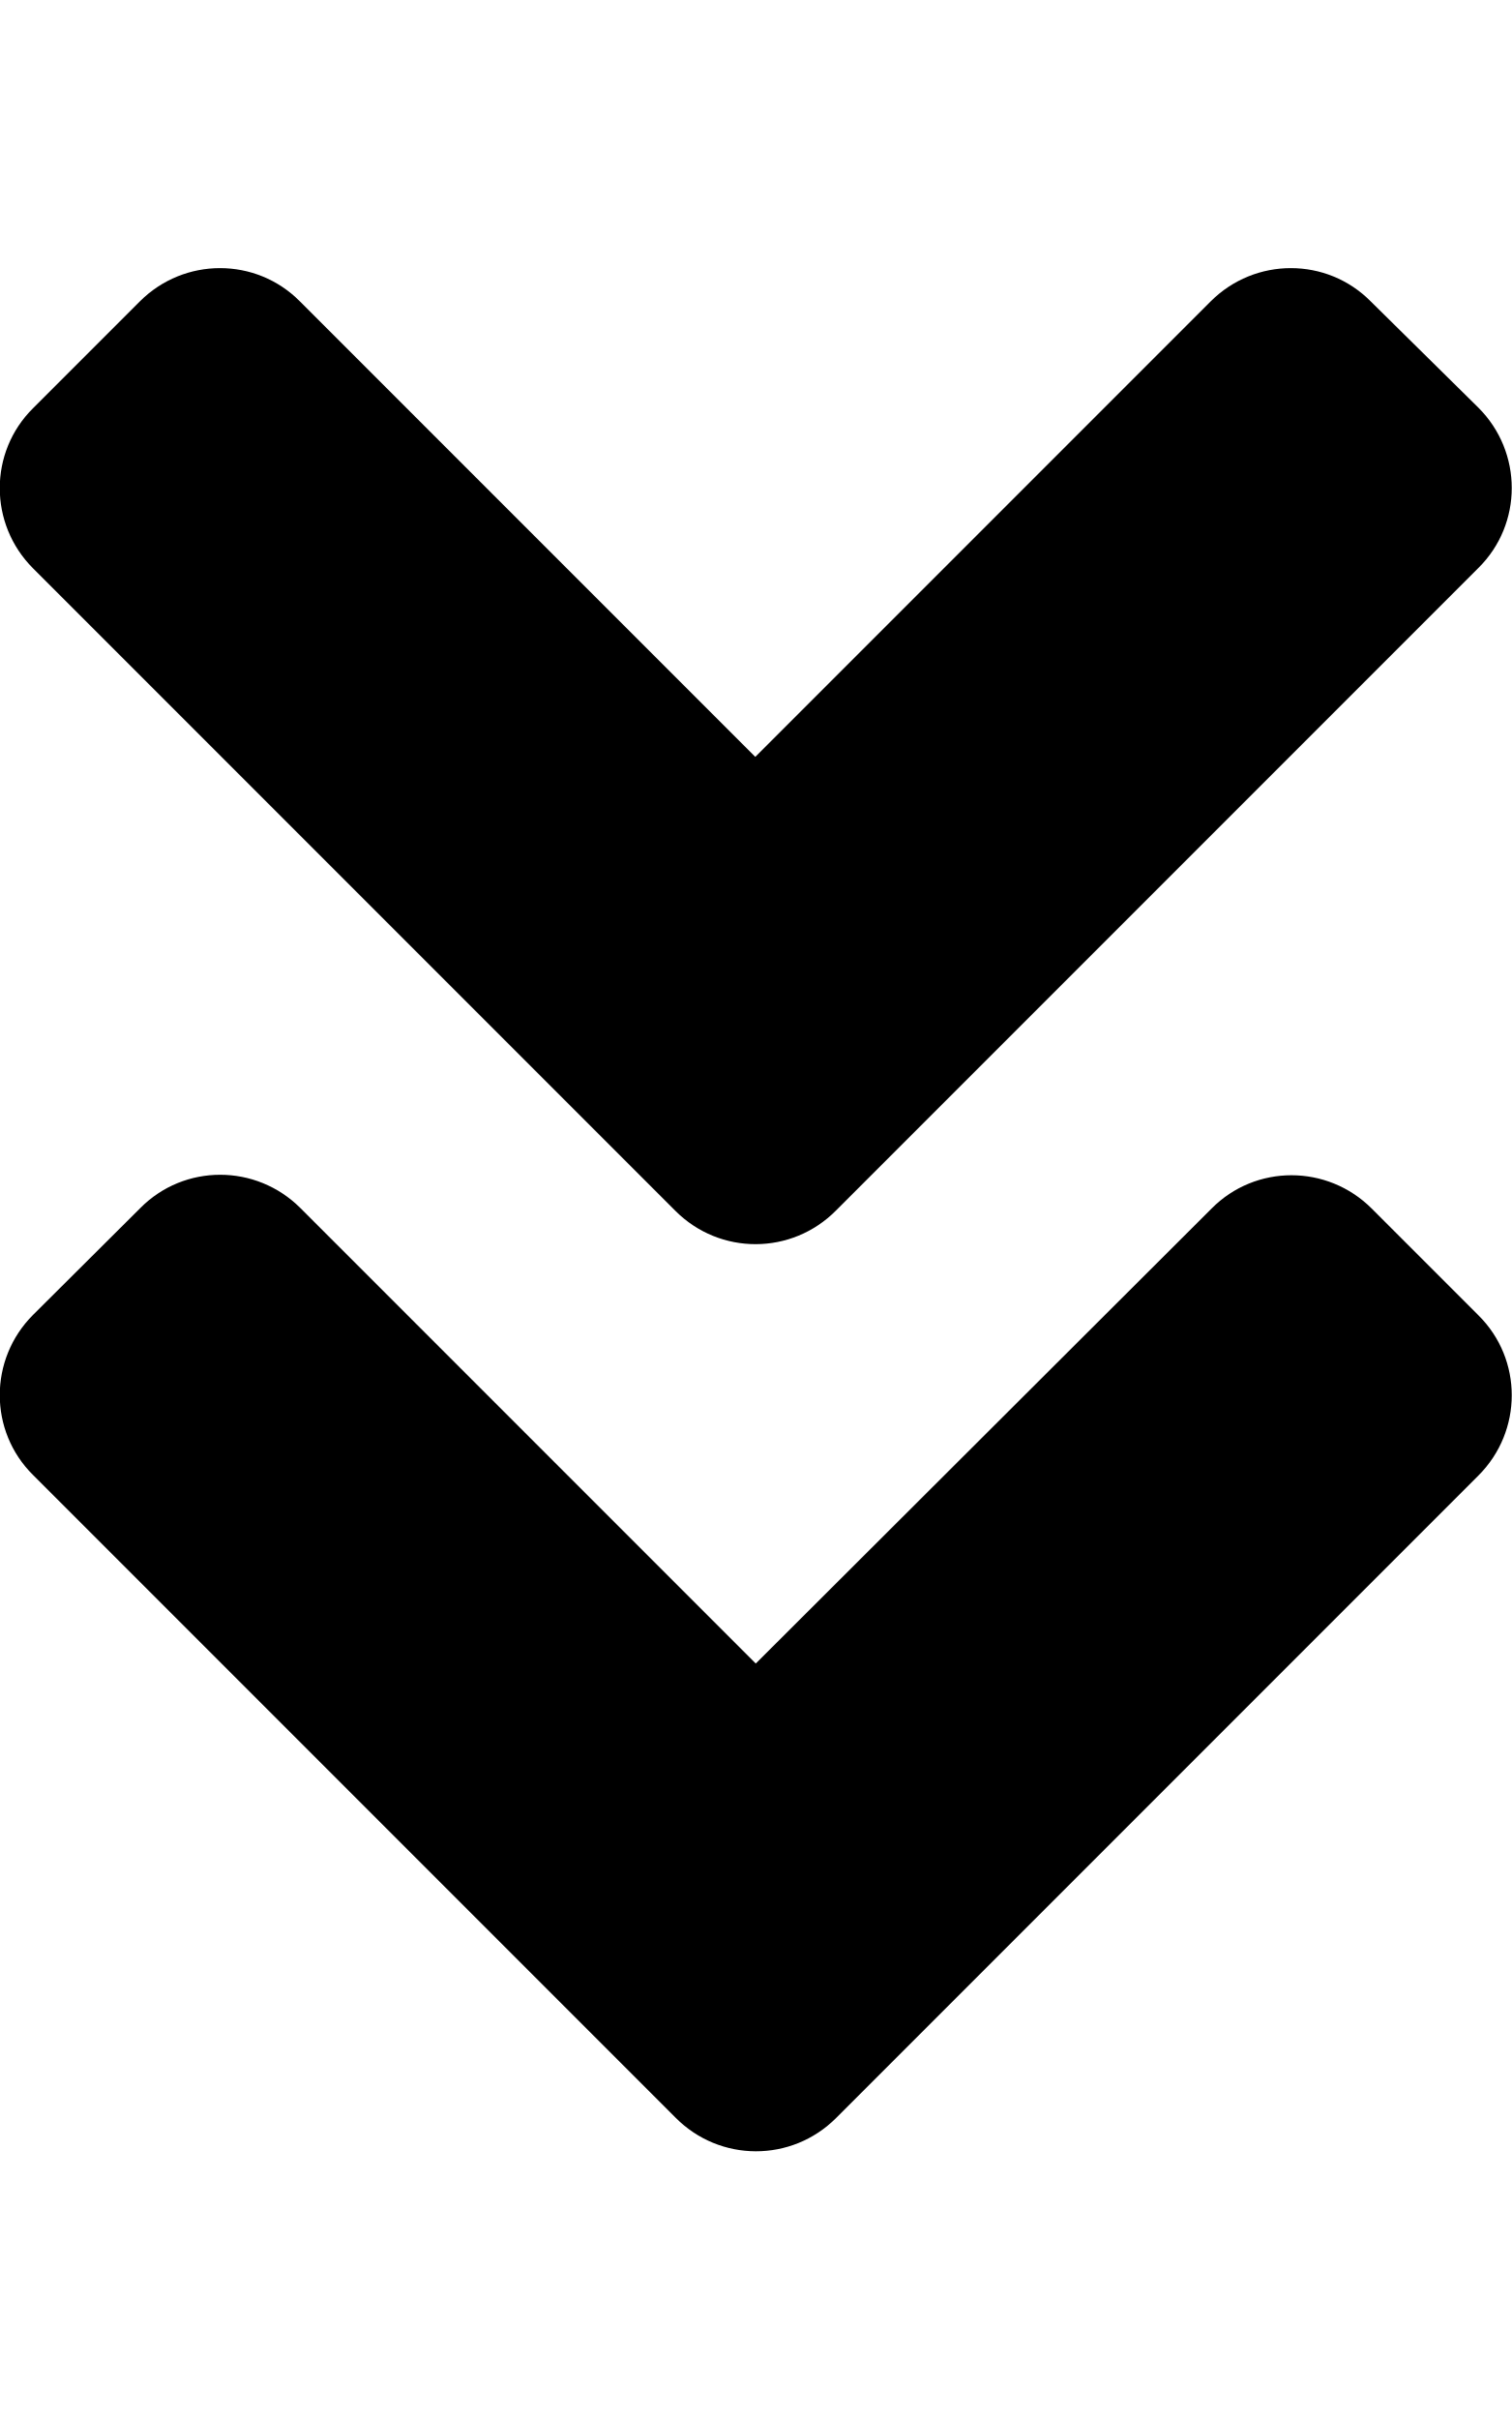
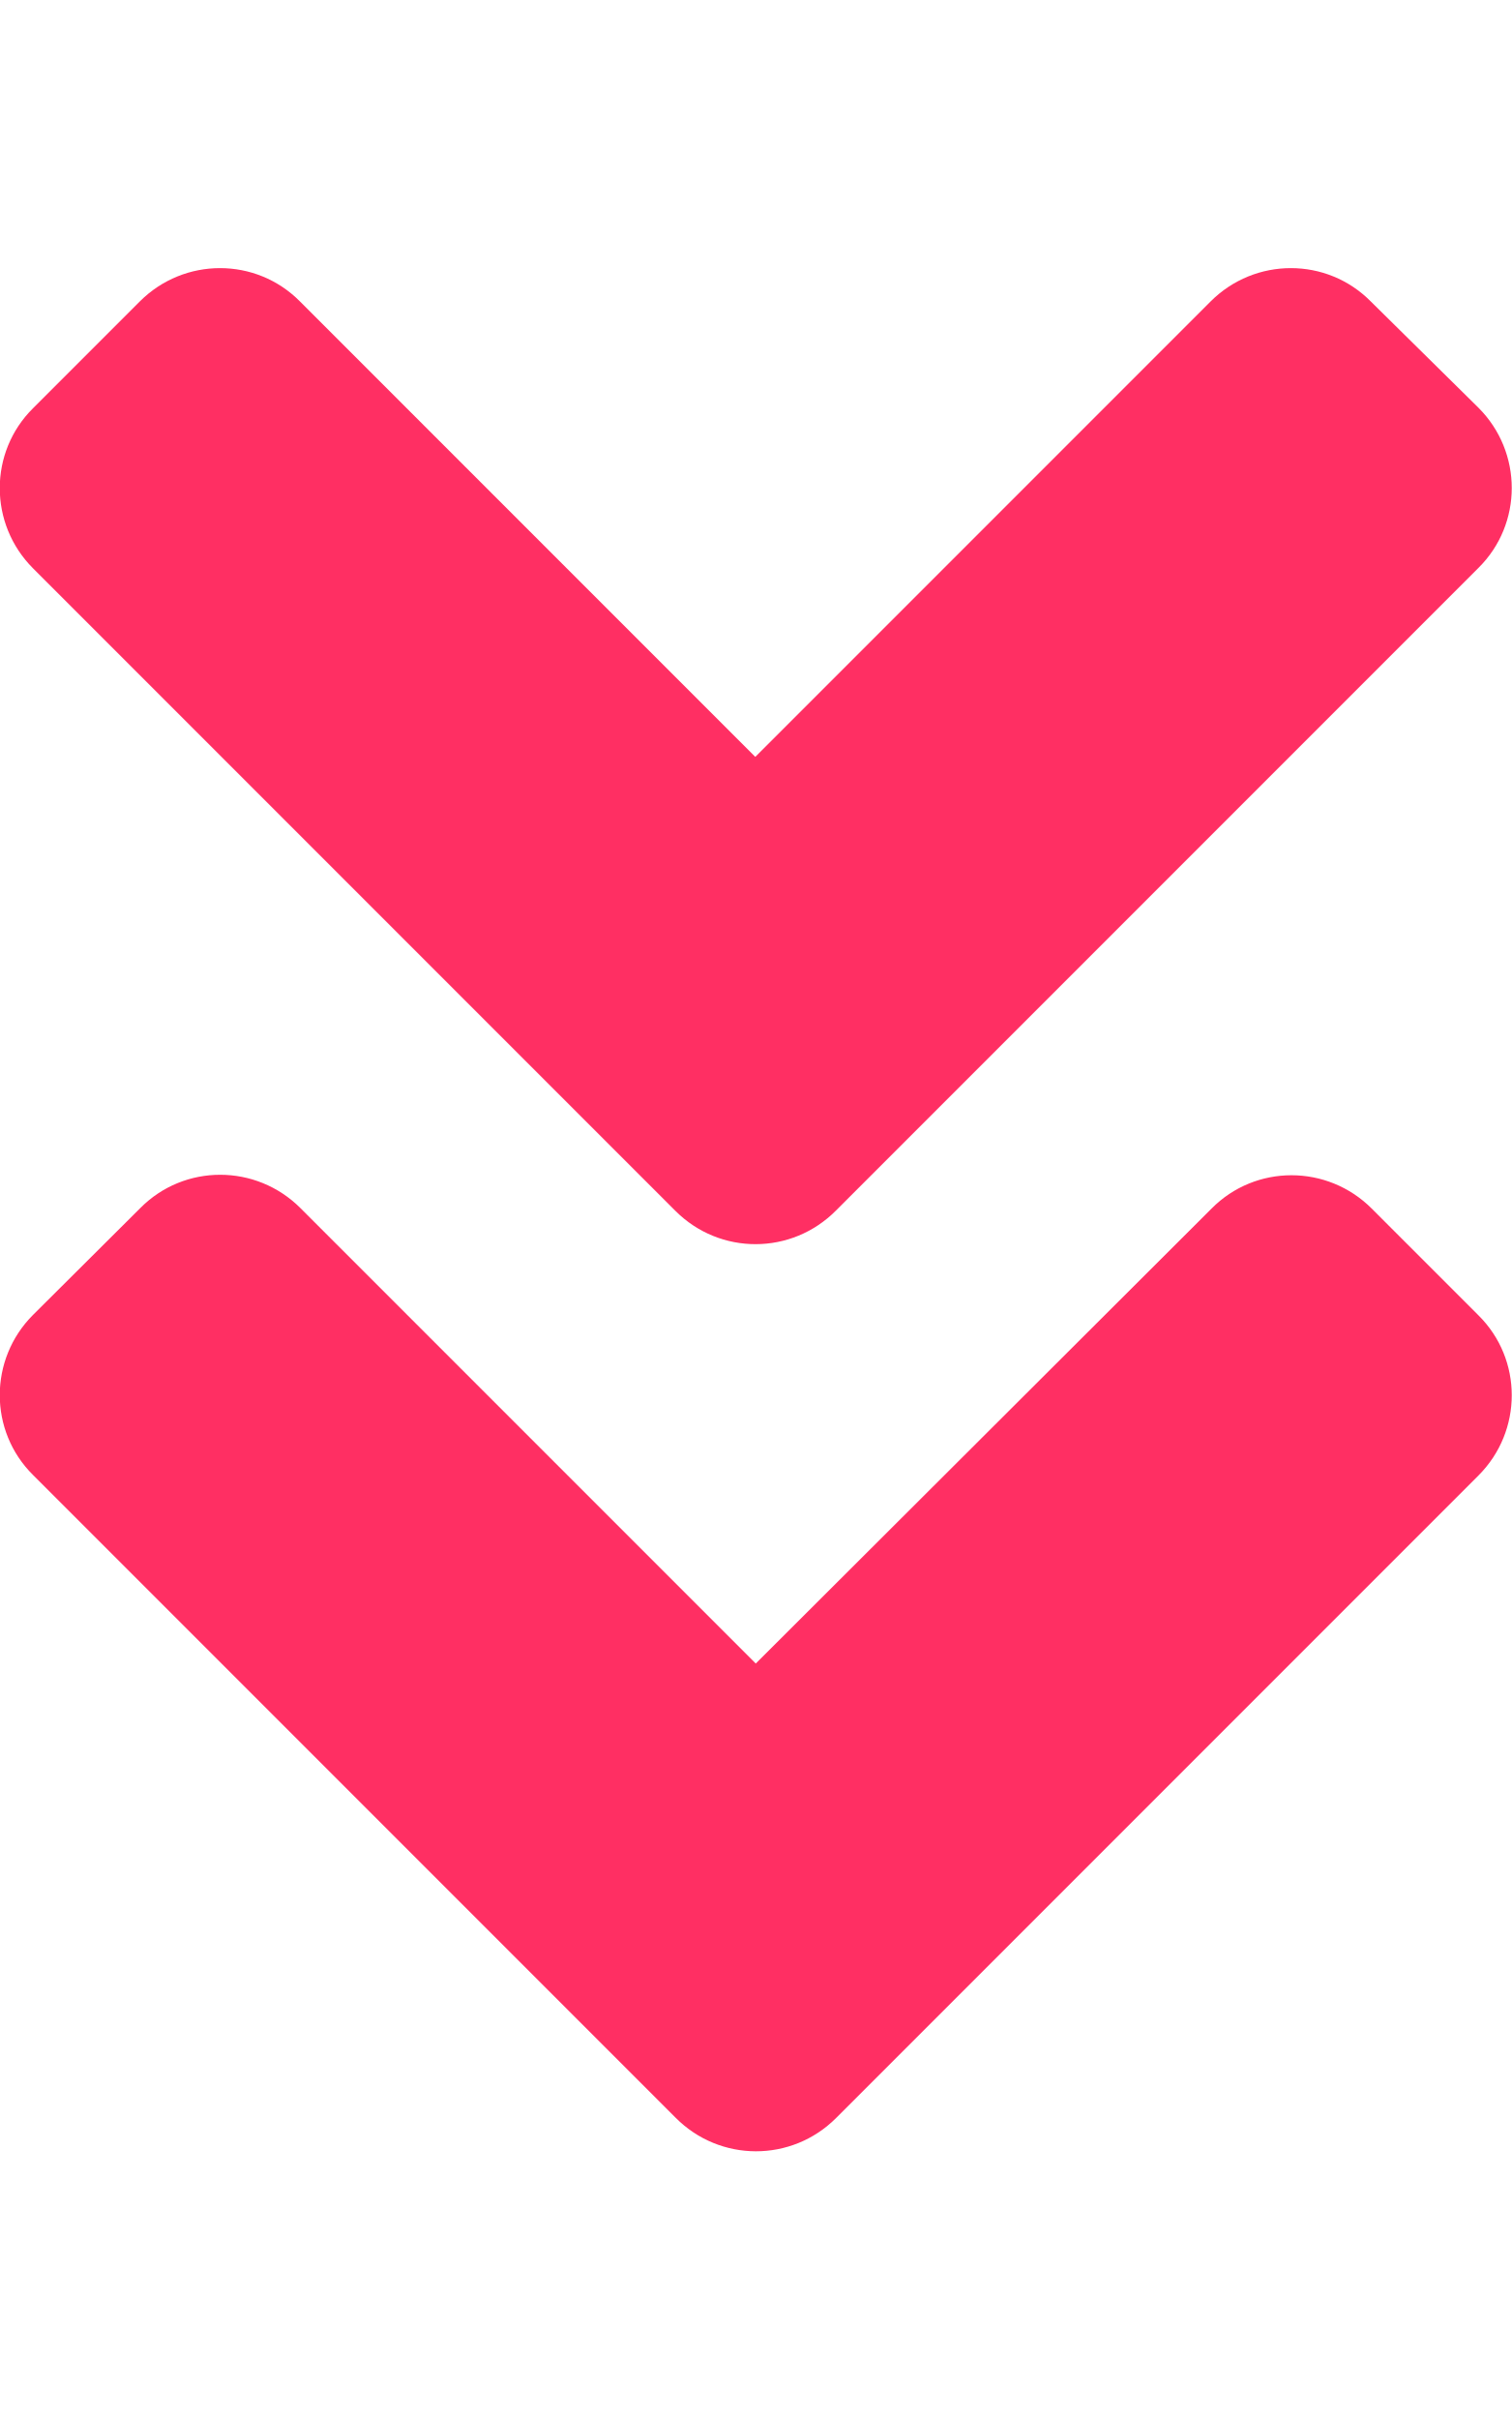
<svg xmlns="http://www.w3.org/2000/svg" aria-hidden="true" focusable="false" data-prefix="fas" data-icon="angle-double-down" class="svg-inline--fa fa-angle-double-down fa-w-10" role="img" viewBox="0 0 320 512">
-   <path fill="currentColor" d="M143 256.3L7 120.3c-9.4-9.4-9.4-24.6 0-33.9l22.6-22.6c9.4-9.4 24.6-9.4 33.9 0l96.4 96.4 96.4-96.4c9.4-9.4 24.6-9.4 33.9 0L313 86.3c9.4 9.4 9.4 24.6 0 33.9l-136 136c-9.4 9.5-24.6 9.5-34 .1zm34 192l136-136c9.4-9.4 9.4-24.6 0-33.9l-22.6-22.6c-9.4-9.4-24.6-9.4-33.9 0L160 352.1l-96.4-96.4c-9.4-9.4-24.6-9.4-33.9 0L7 278.3c-9.4 9.4-9.4 24.6 0 33.9l136 136c9.4 9.5 24.6 9.5 34 .1z" />
+   <path fill="rgb(255, 47, 99)" d="M143 256.3L7 120.3c-9.4-9.4-9.4-24.6 0-33.9l22.6-22.6c9.4-9.4 24.6-9.4 33.9 0l96.4 96.4 96.4-96.4c9.4-9.4 24.6-9.4 33.9 0L313 86.3c9.4 9.4 9.4 24.6 0 33.9l-136 136c-9.4 9.5-24.6 9.5-34 .1zm34 192l136-136c9.4-9.4 9.4-24.6 0-33.9l-22.6-22.6c-9.4-9.4-24.6-9.4-33.9 0L160 352.1l-96.4-96.4c-9.4-9.4-24.6-9.4-33.9 0L7 278.3c-9.4 9.4-9.4 24.6 0 33.9l136 136c9.4 9.5 24.6 9.5 34 .1z" />
</svg>
